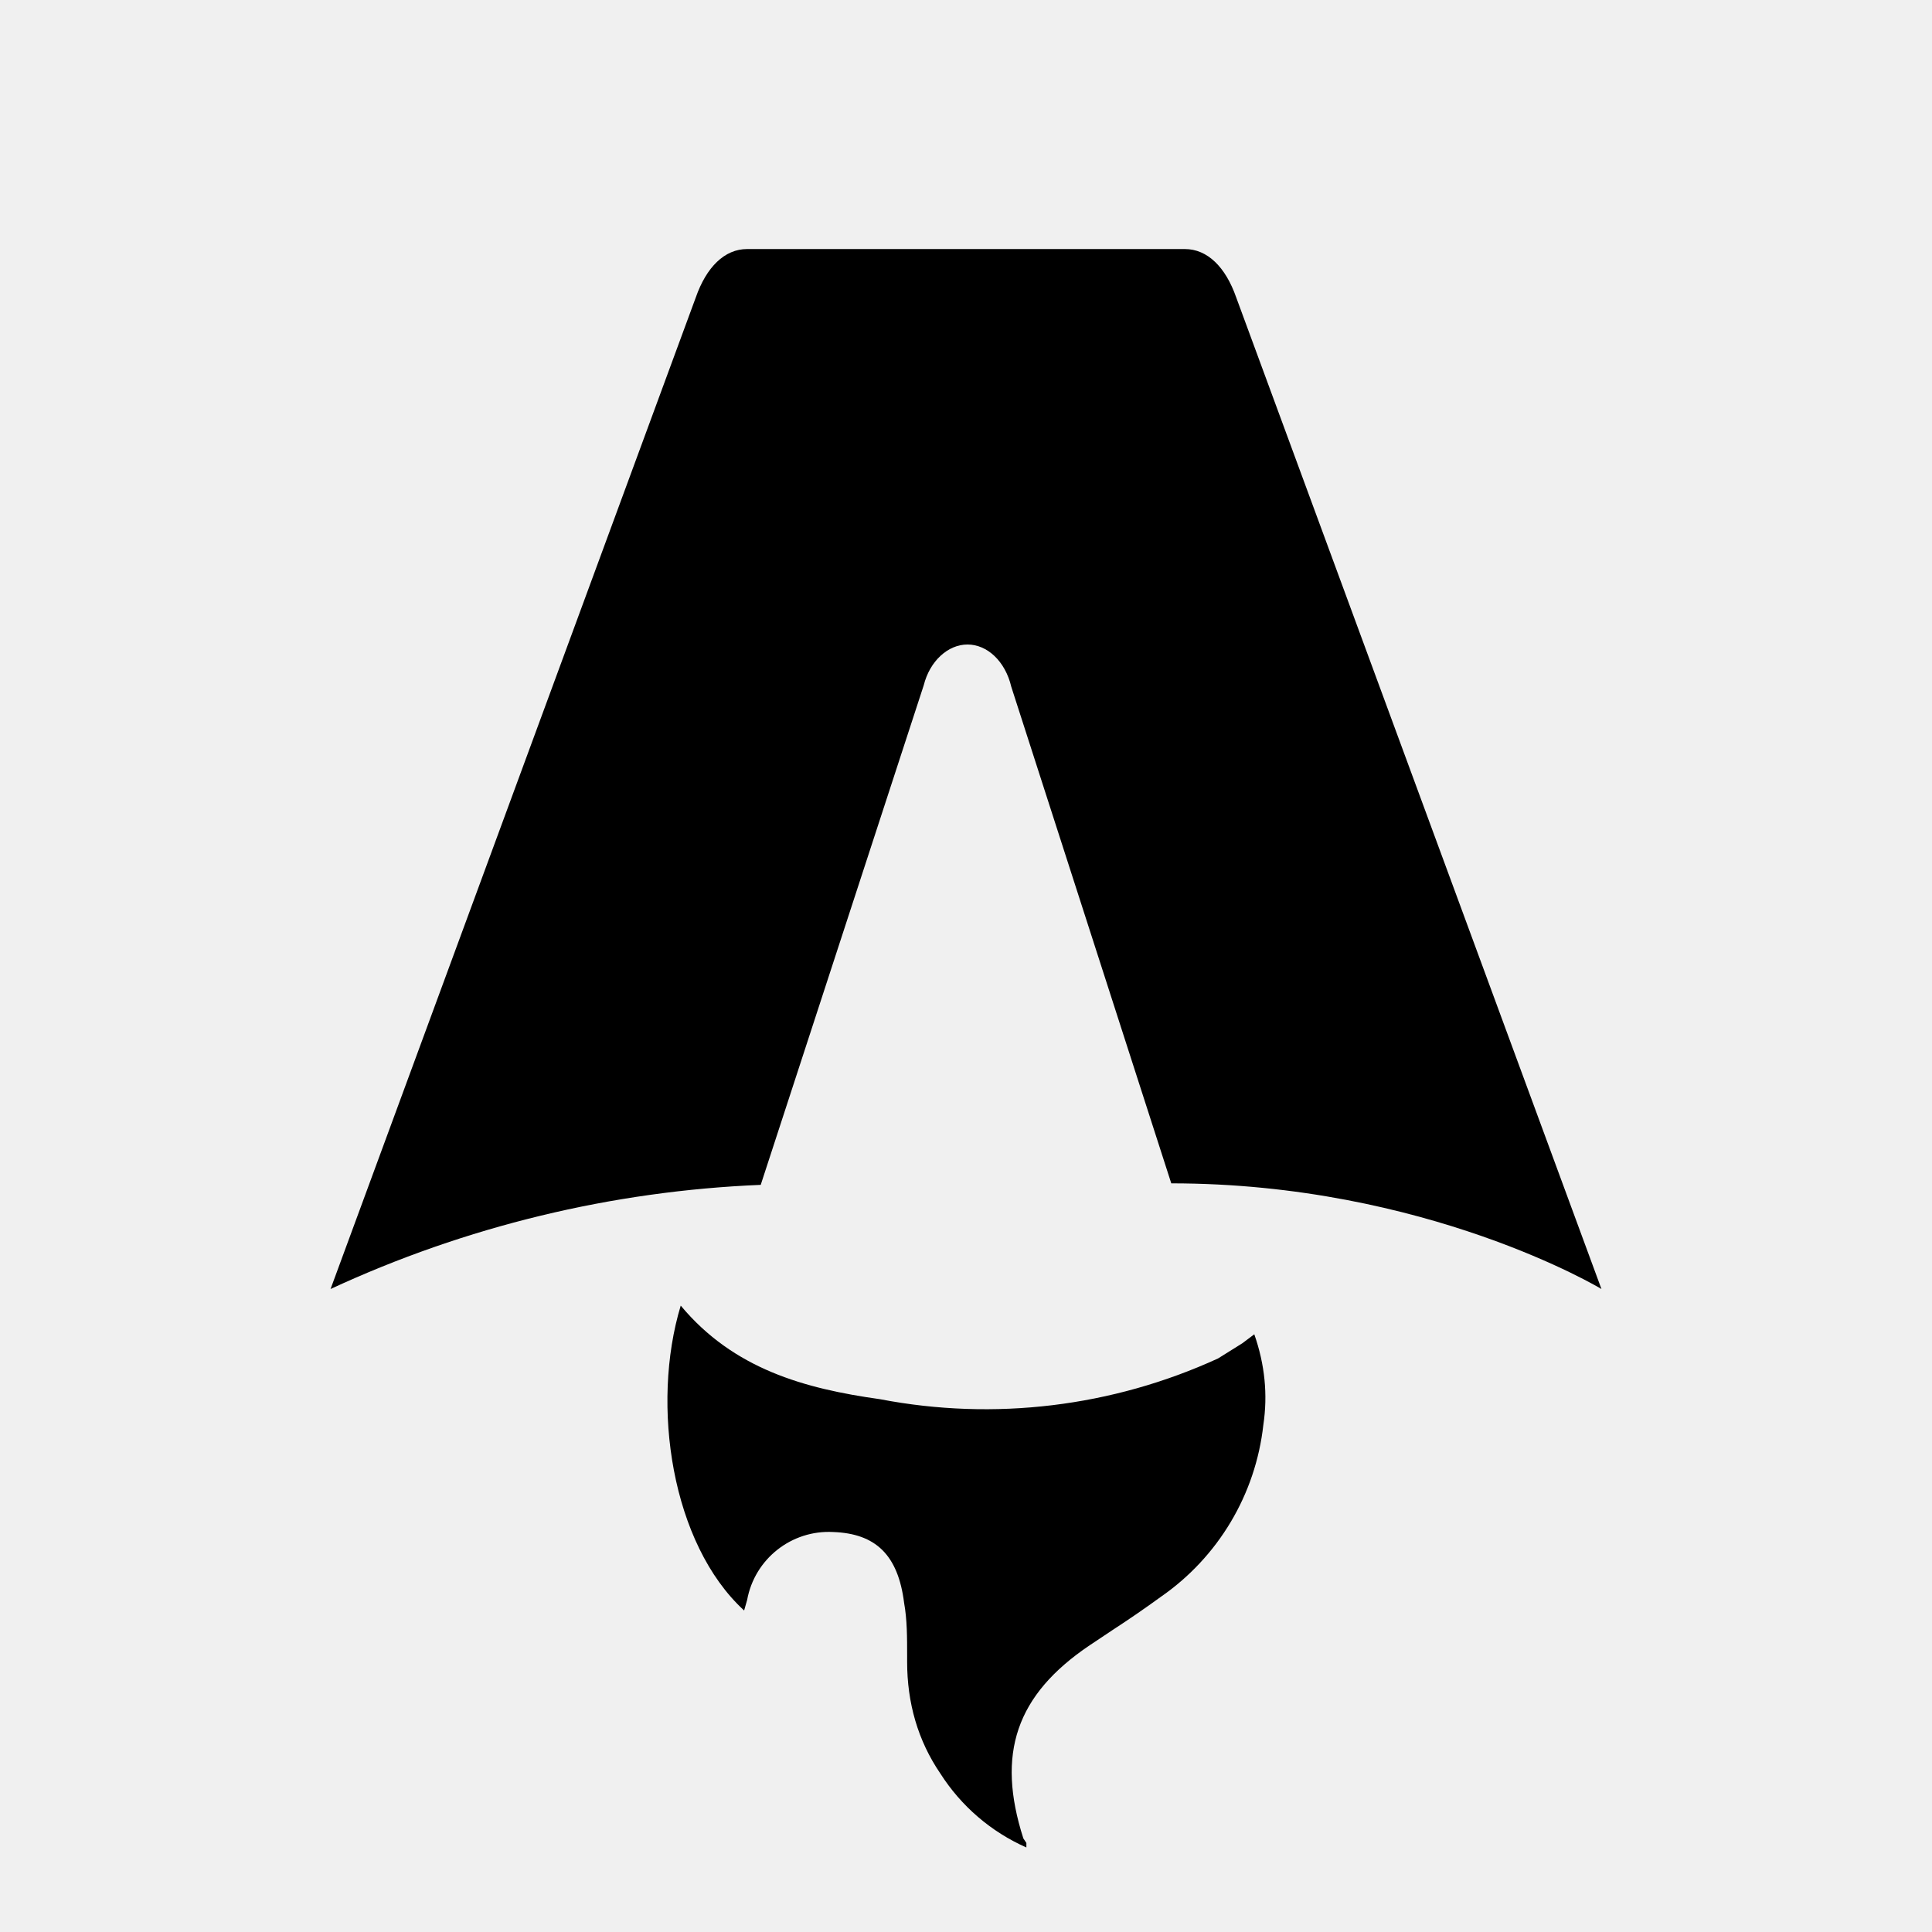
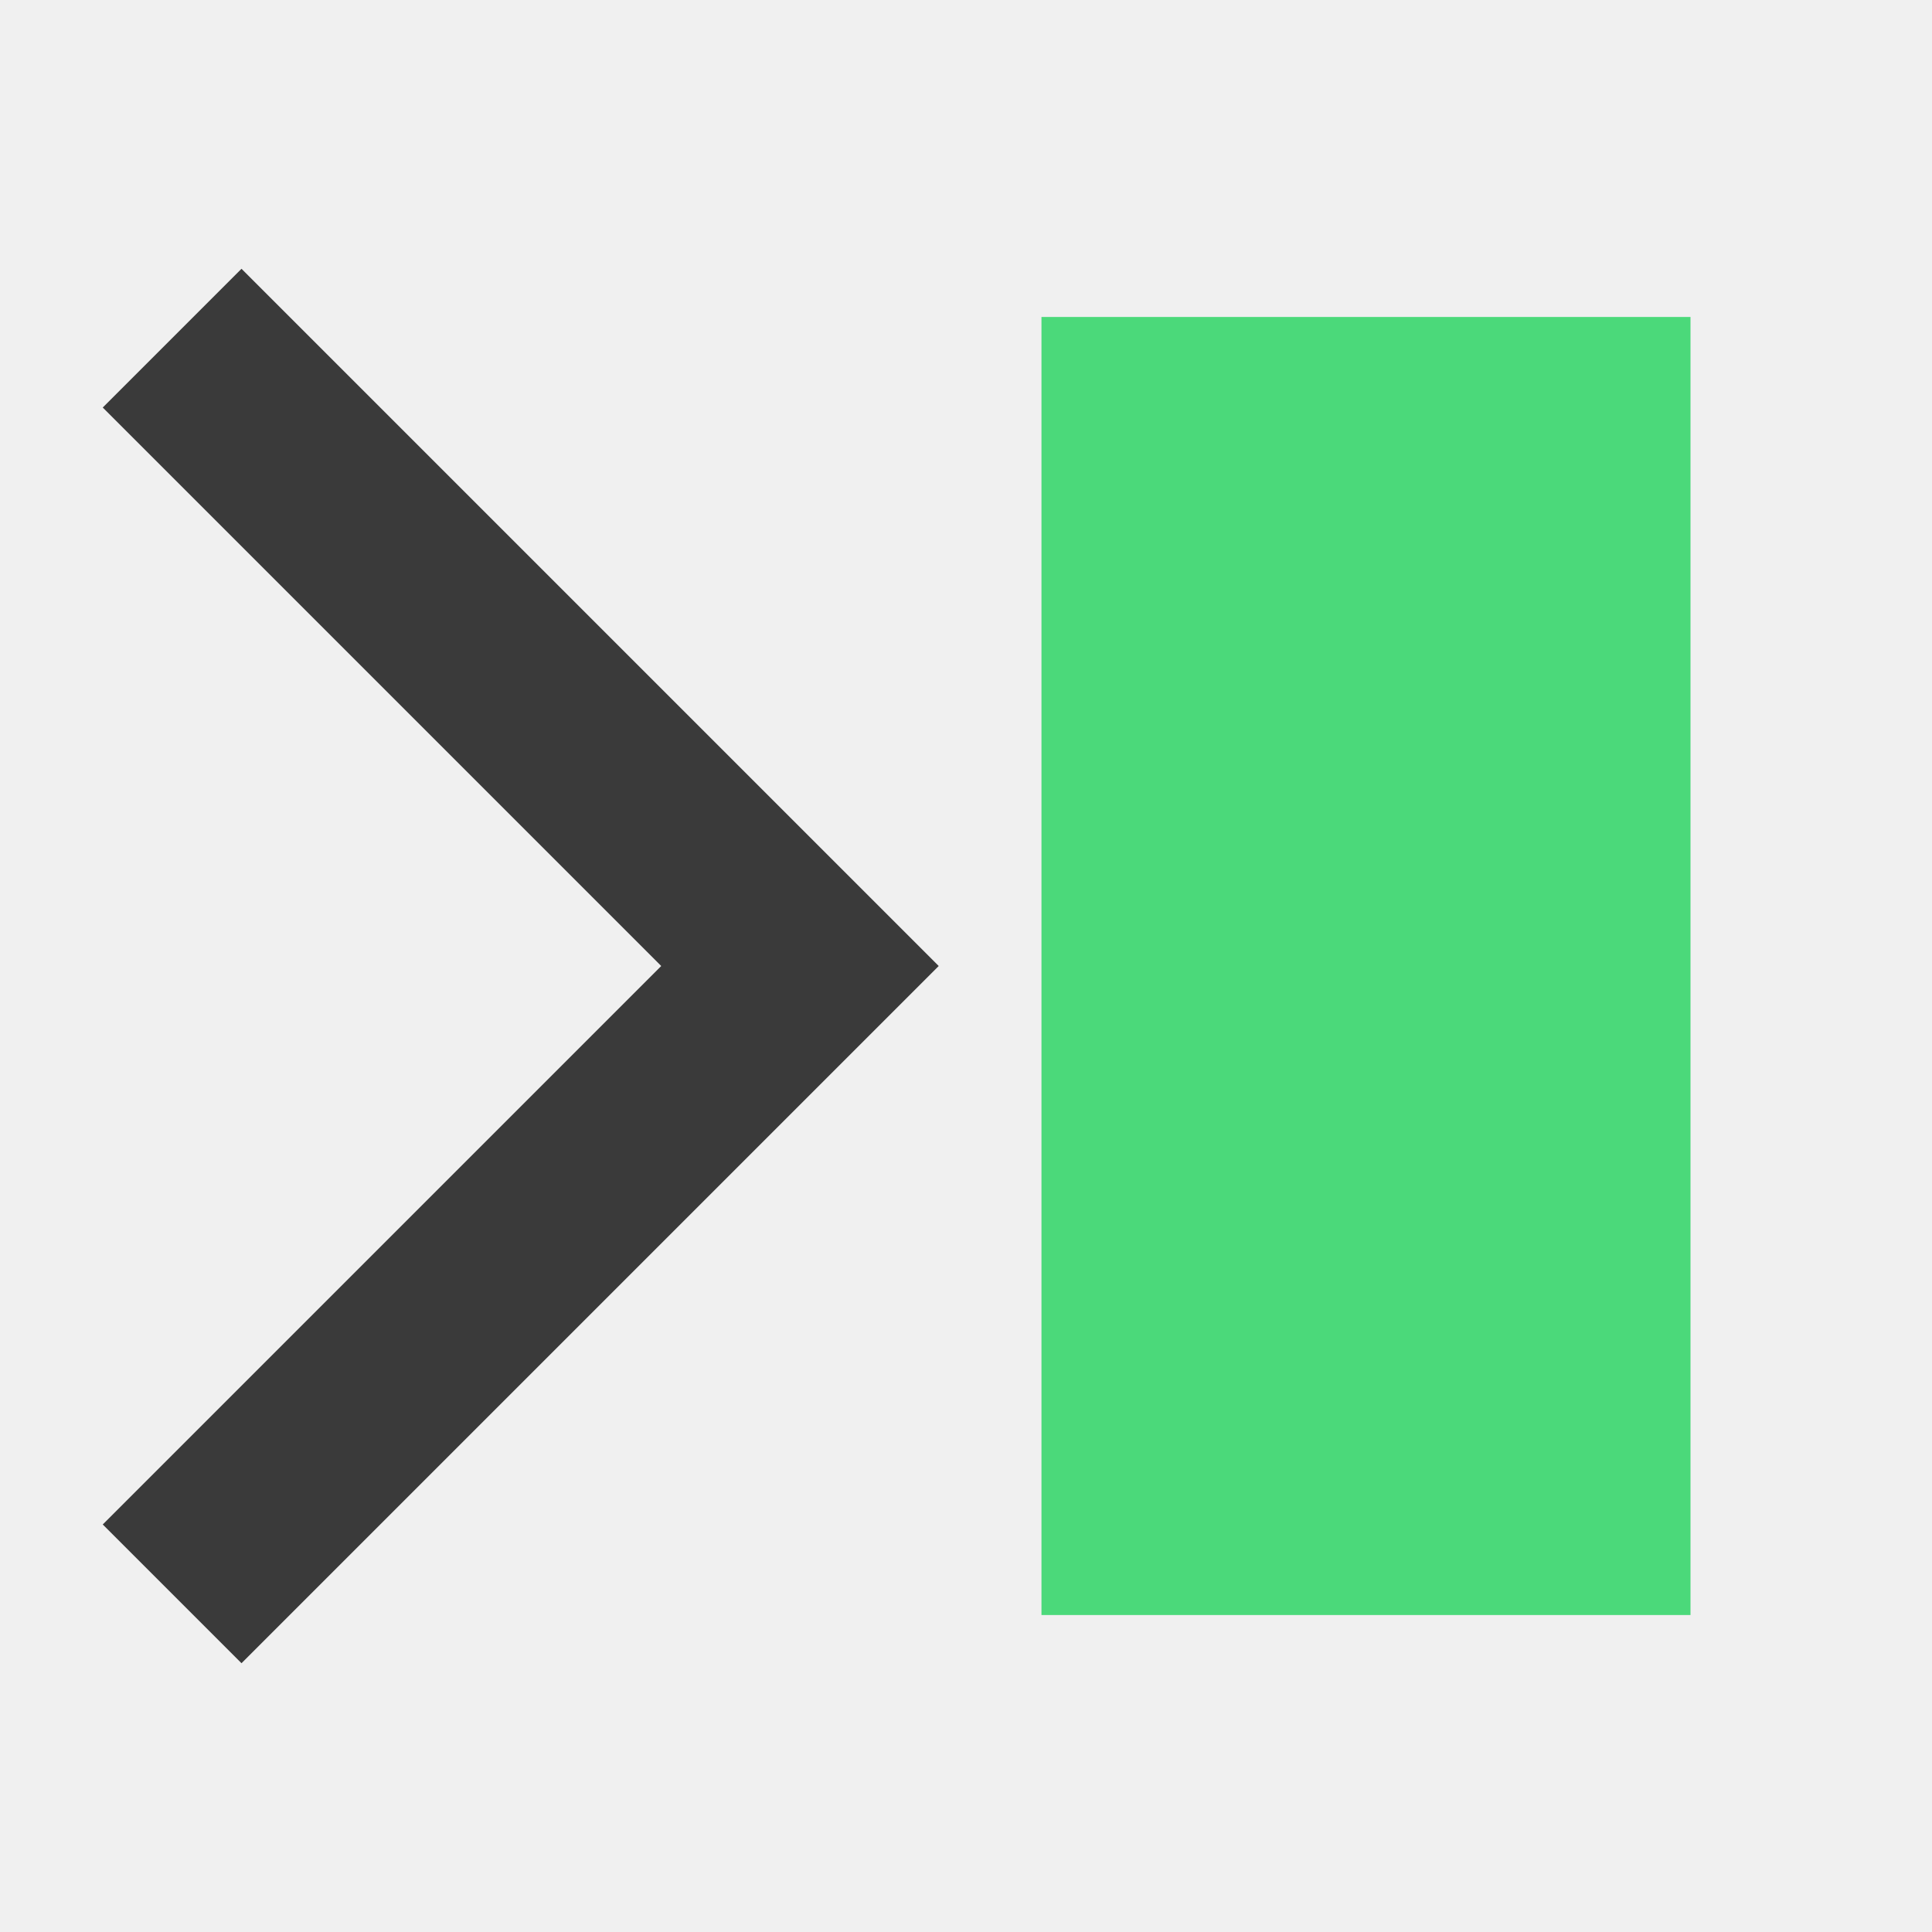
<svg xmlns="http://www.w3.org/2000/svg" fill="none" viewBox="0 0 128 128">
-   <path d="M50.4 78.5a75.1 75.1 0 0 0-28.5 6.9l24.2-65.7c.7-2 1.9-3.2 3.4-3.2h29c1.5 0 2.7 1.2 3.4 3.2l24.2 65.7s-11.6-7-28.5-7L67 45.5c-.4-1.7-1.6-2.8-2.9-2.8-1.3 0-2.5 1.1-2.9 2.7L50.4 78.5Zm-1.1 28.2Zm-4.2-20.2c-2 6.6-.6 15.8 4.2 20.2a17.5 17.5 0 0 1 .2-.7 5.5 5.5 0 0 1 5.7-4.5c2.8.1 4.3 1.5 4.7 4.7.2 1.1.2 2.3.2 3.5v.4c0 2.7.7 5.2 2.2 7.4a13 13 0 0 0 5.7 4.9v-.3l-.2-.3c-1.8-5.6-.5-9.5 4.4-12.8l1.5-1a73 73 0 0 0 3.2-2.2 16 16 0 0 0 6.8-11.4c.3-2 .1-4-.6-6l-.8.6-1.6 1a37 37 0 0 1-22.4 2.7c-5-.7-9.7-2-13.2-6.2Z" />
+   <path class="chevron" d="M16 27 L53 64 L16 101" stroke-width="13" stroke-linecap="square" stroke-linejoin="miter" />
+   <rect class="block" x="69" y="21" width="43" height="86" />
  <style>
-         path { fill: #000; }
+         .chevron { stroke: #3a3a3a; }
+         .block { fill: #4bd97a; }
        @media (prefers-color-scheme: dark) {
-             path { fill: #FFF; }
+             .chevron { stroke: #e6e6e6; }
        }
    </style>
</svg>
